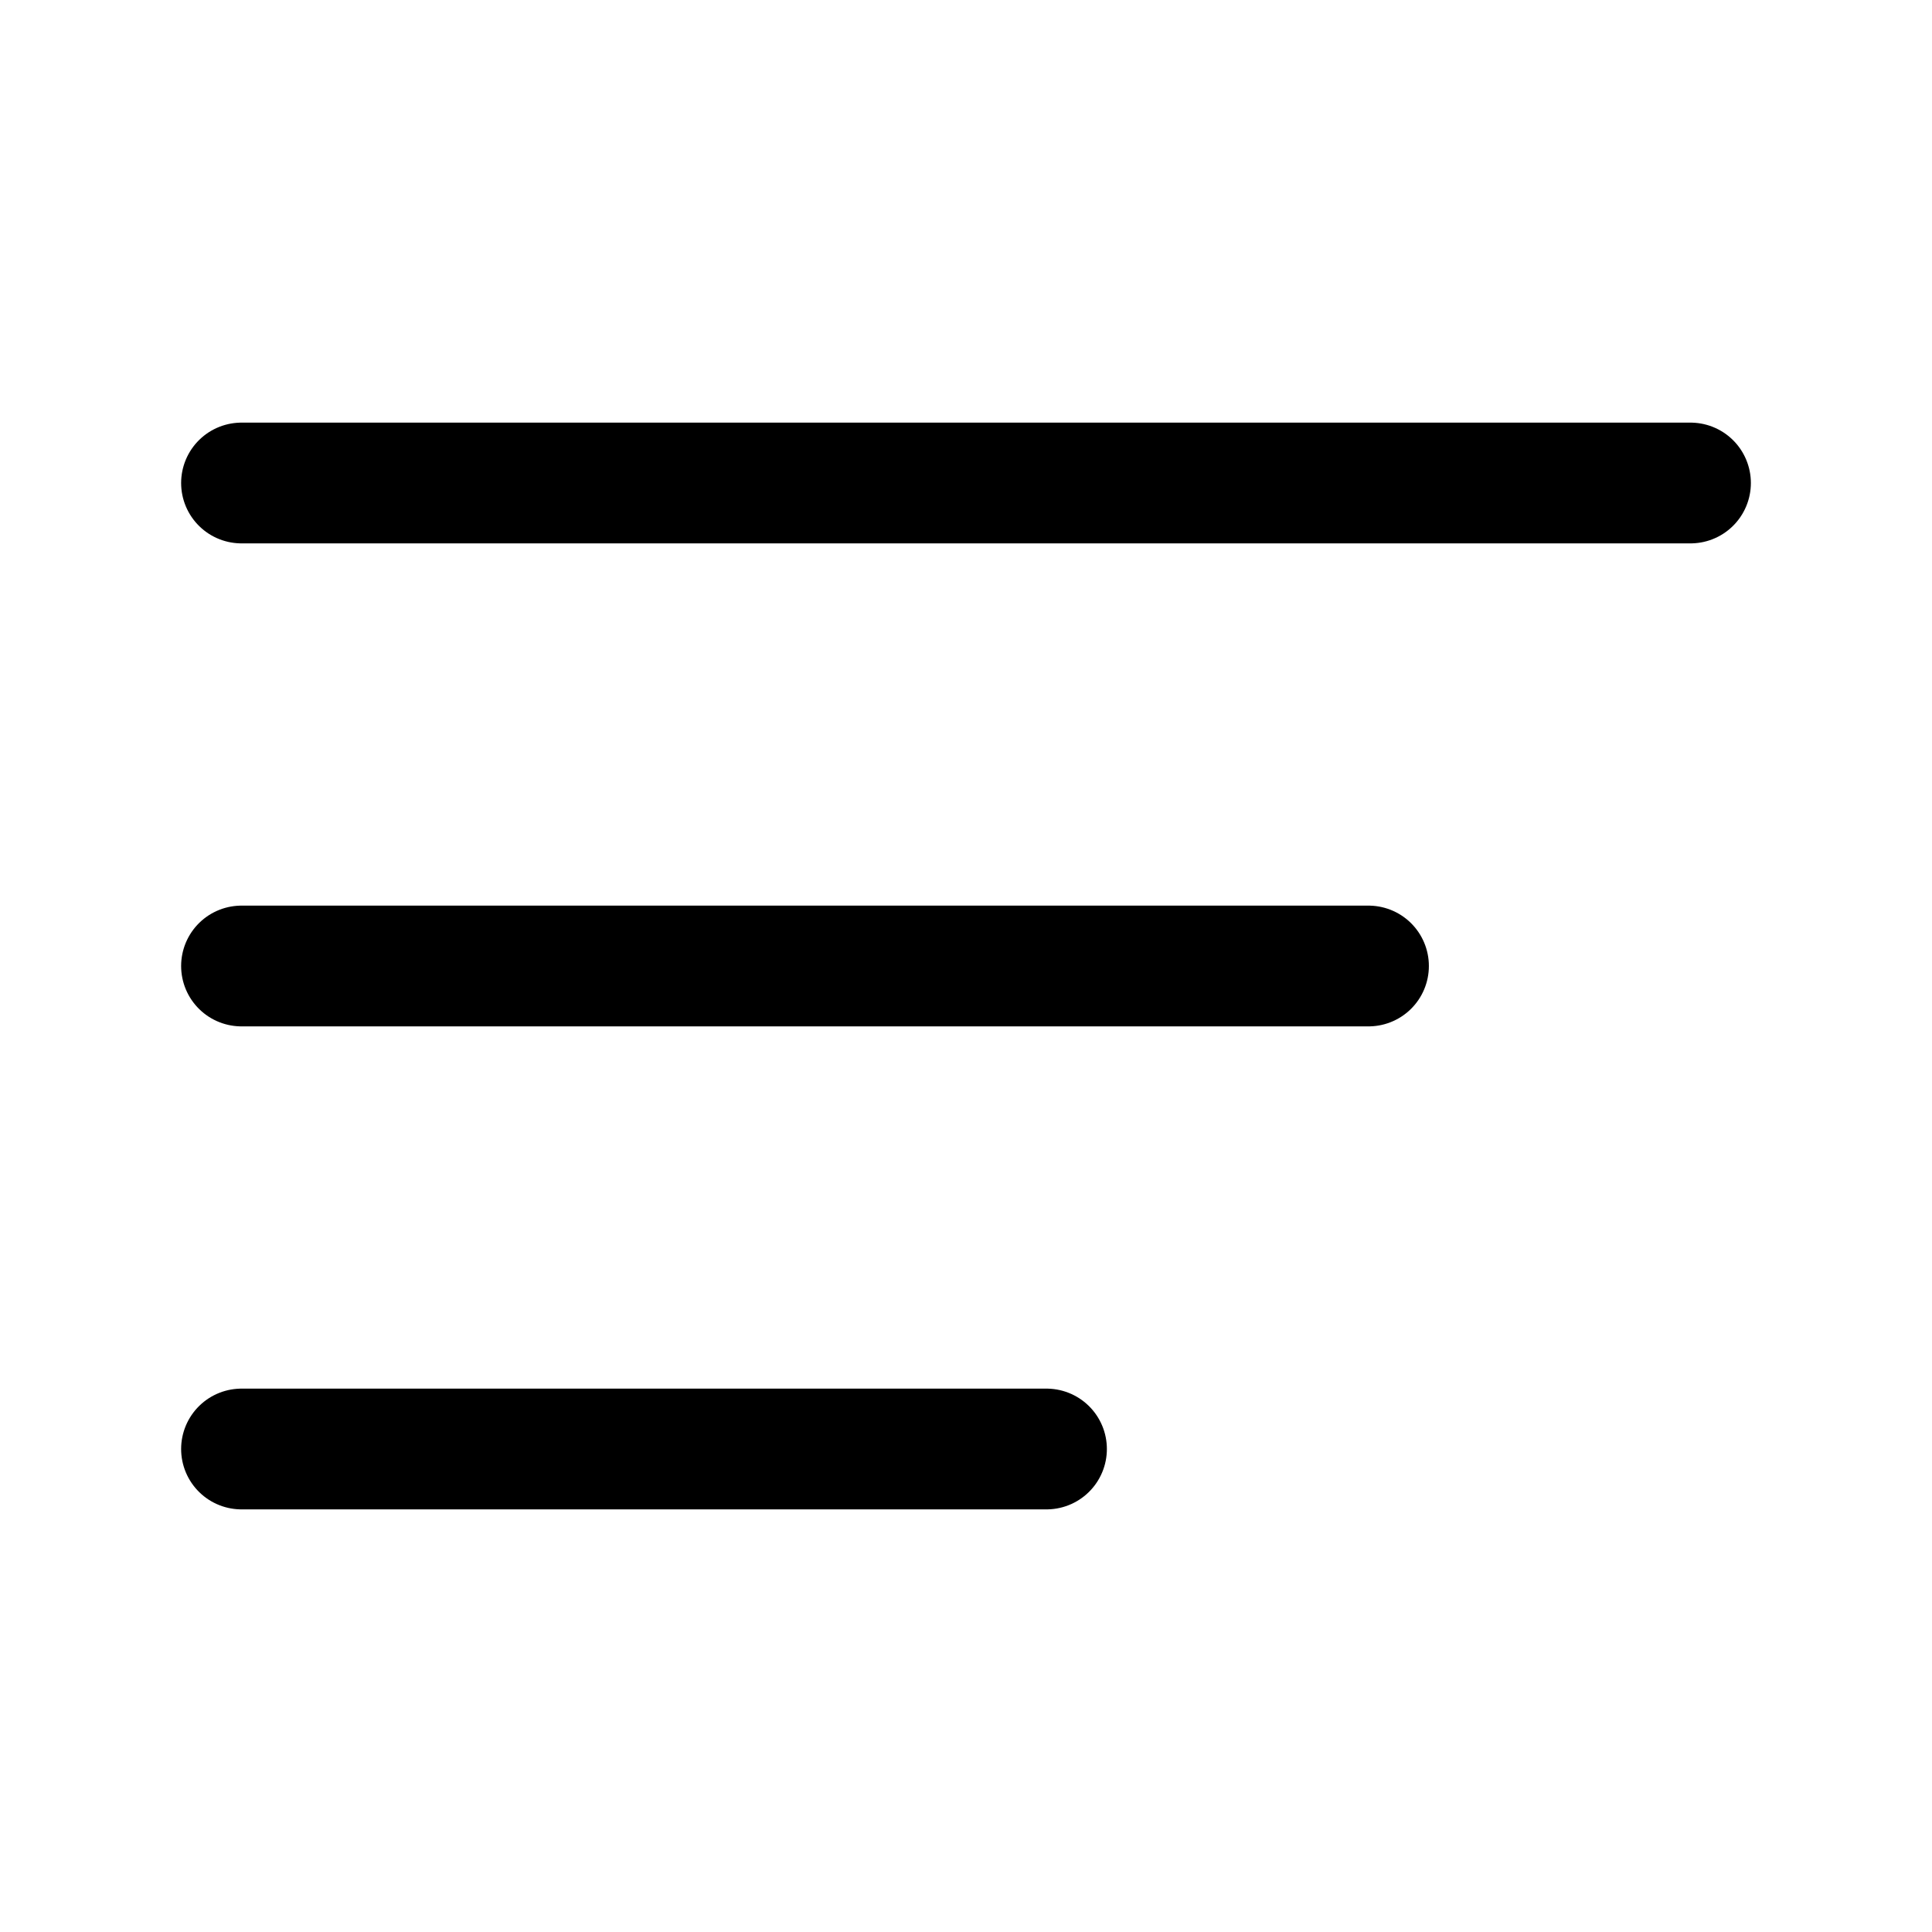
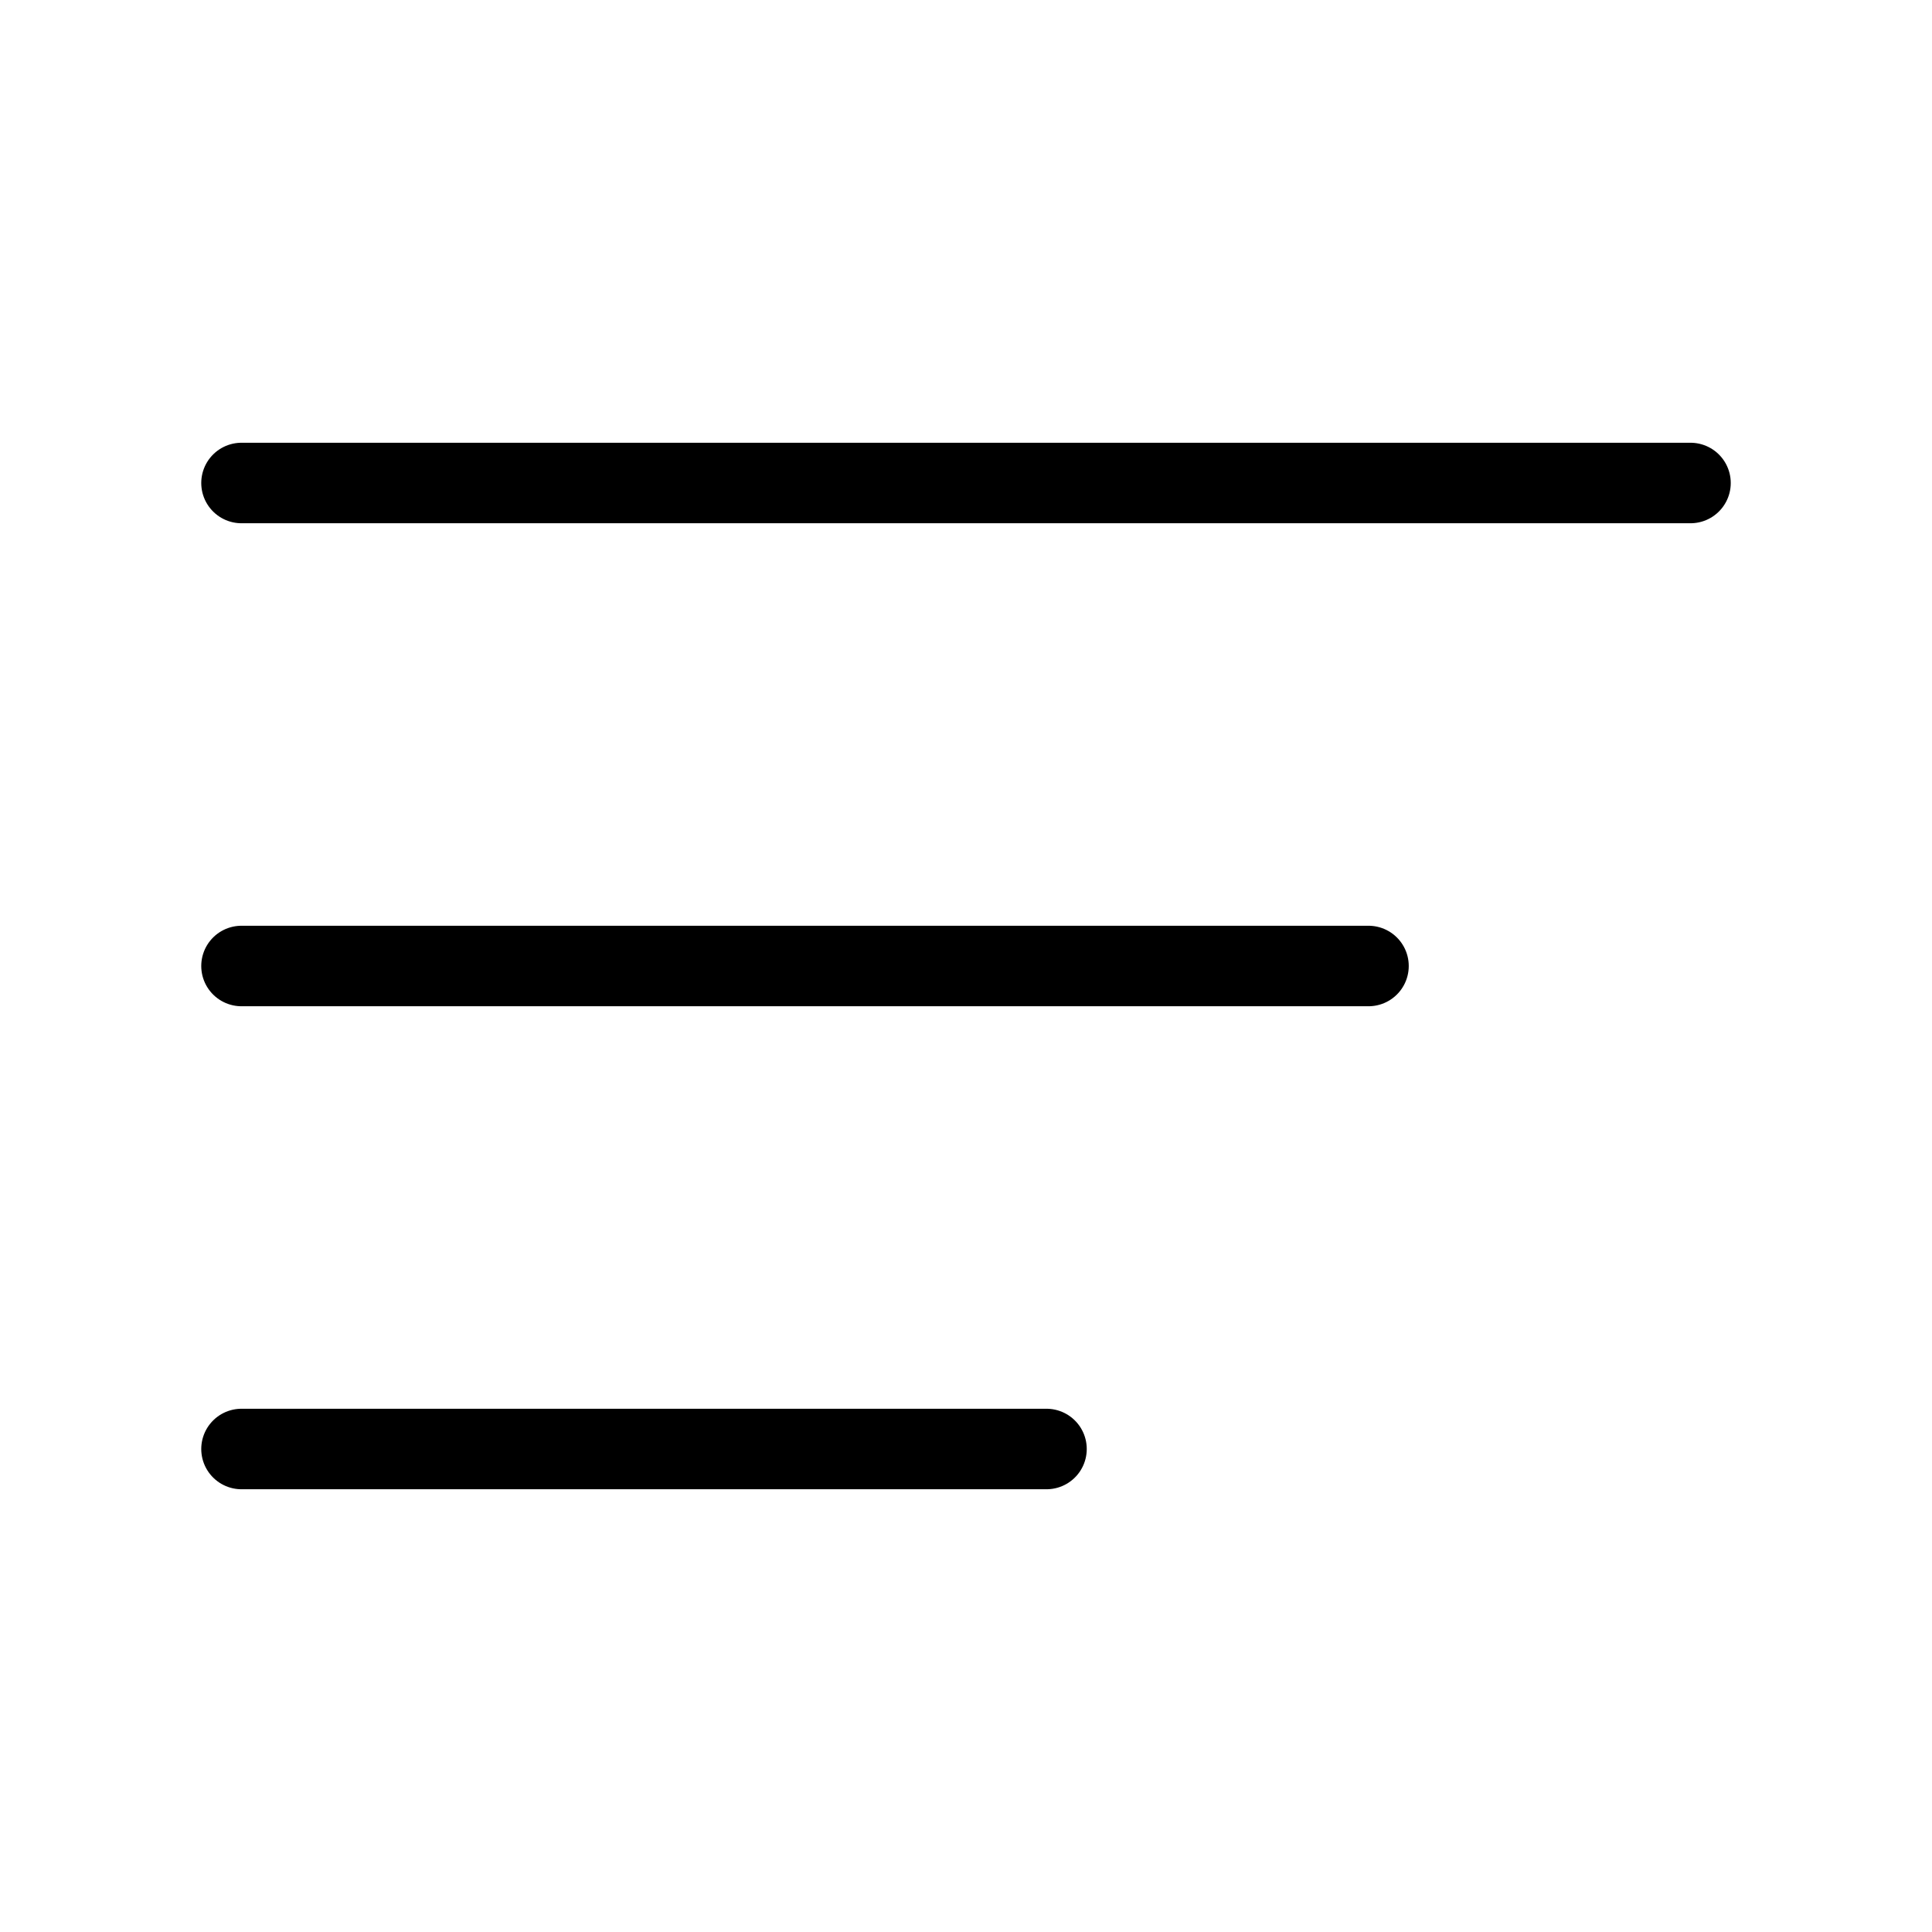
<svg xmlns="http://www.w3.org/2000/svg" data-token-name="menu_new" width="24" height="24" viewBox="0 0 24 24" fill="none">
-   <path d="M3 6H21M17 12H3M3 18H13" stroke="currentColor" fill="none" stroke-width="1.5" stroke-linecap="round" stroke-linejoin="round" />
+   <path d="M3 6H21M17 12H3M3 18H13" stroke="currentColor" fill="none" stroke-linecap="round" stroke-linejoin="round" />
</svg>
